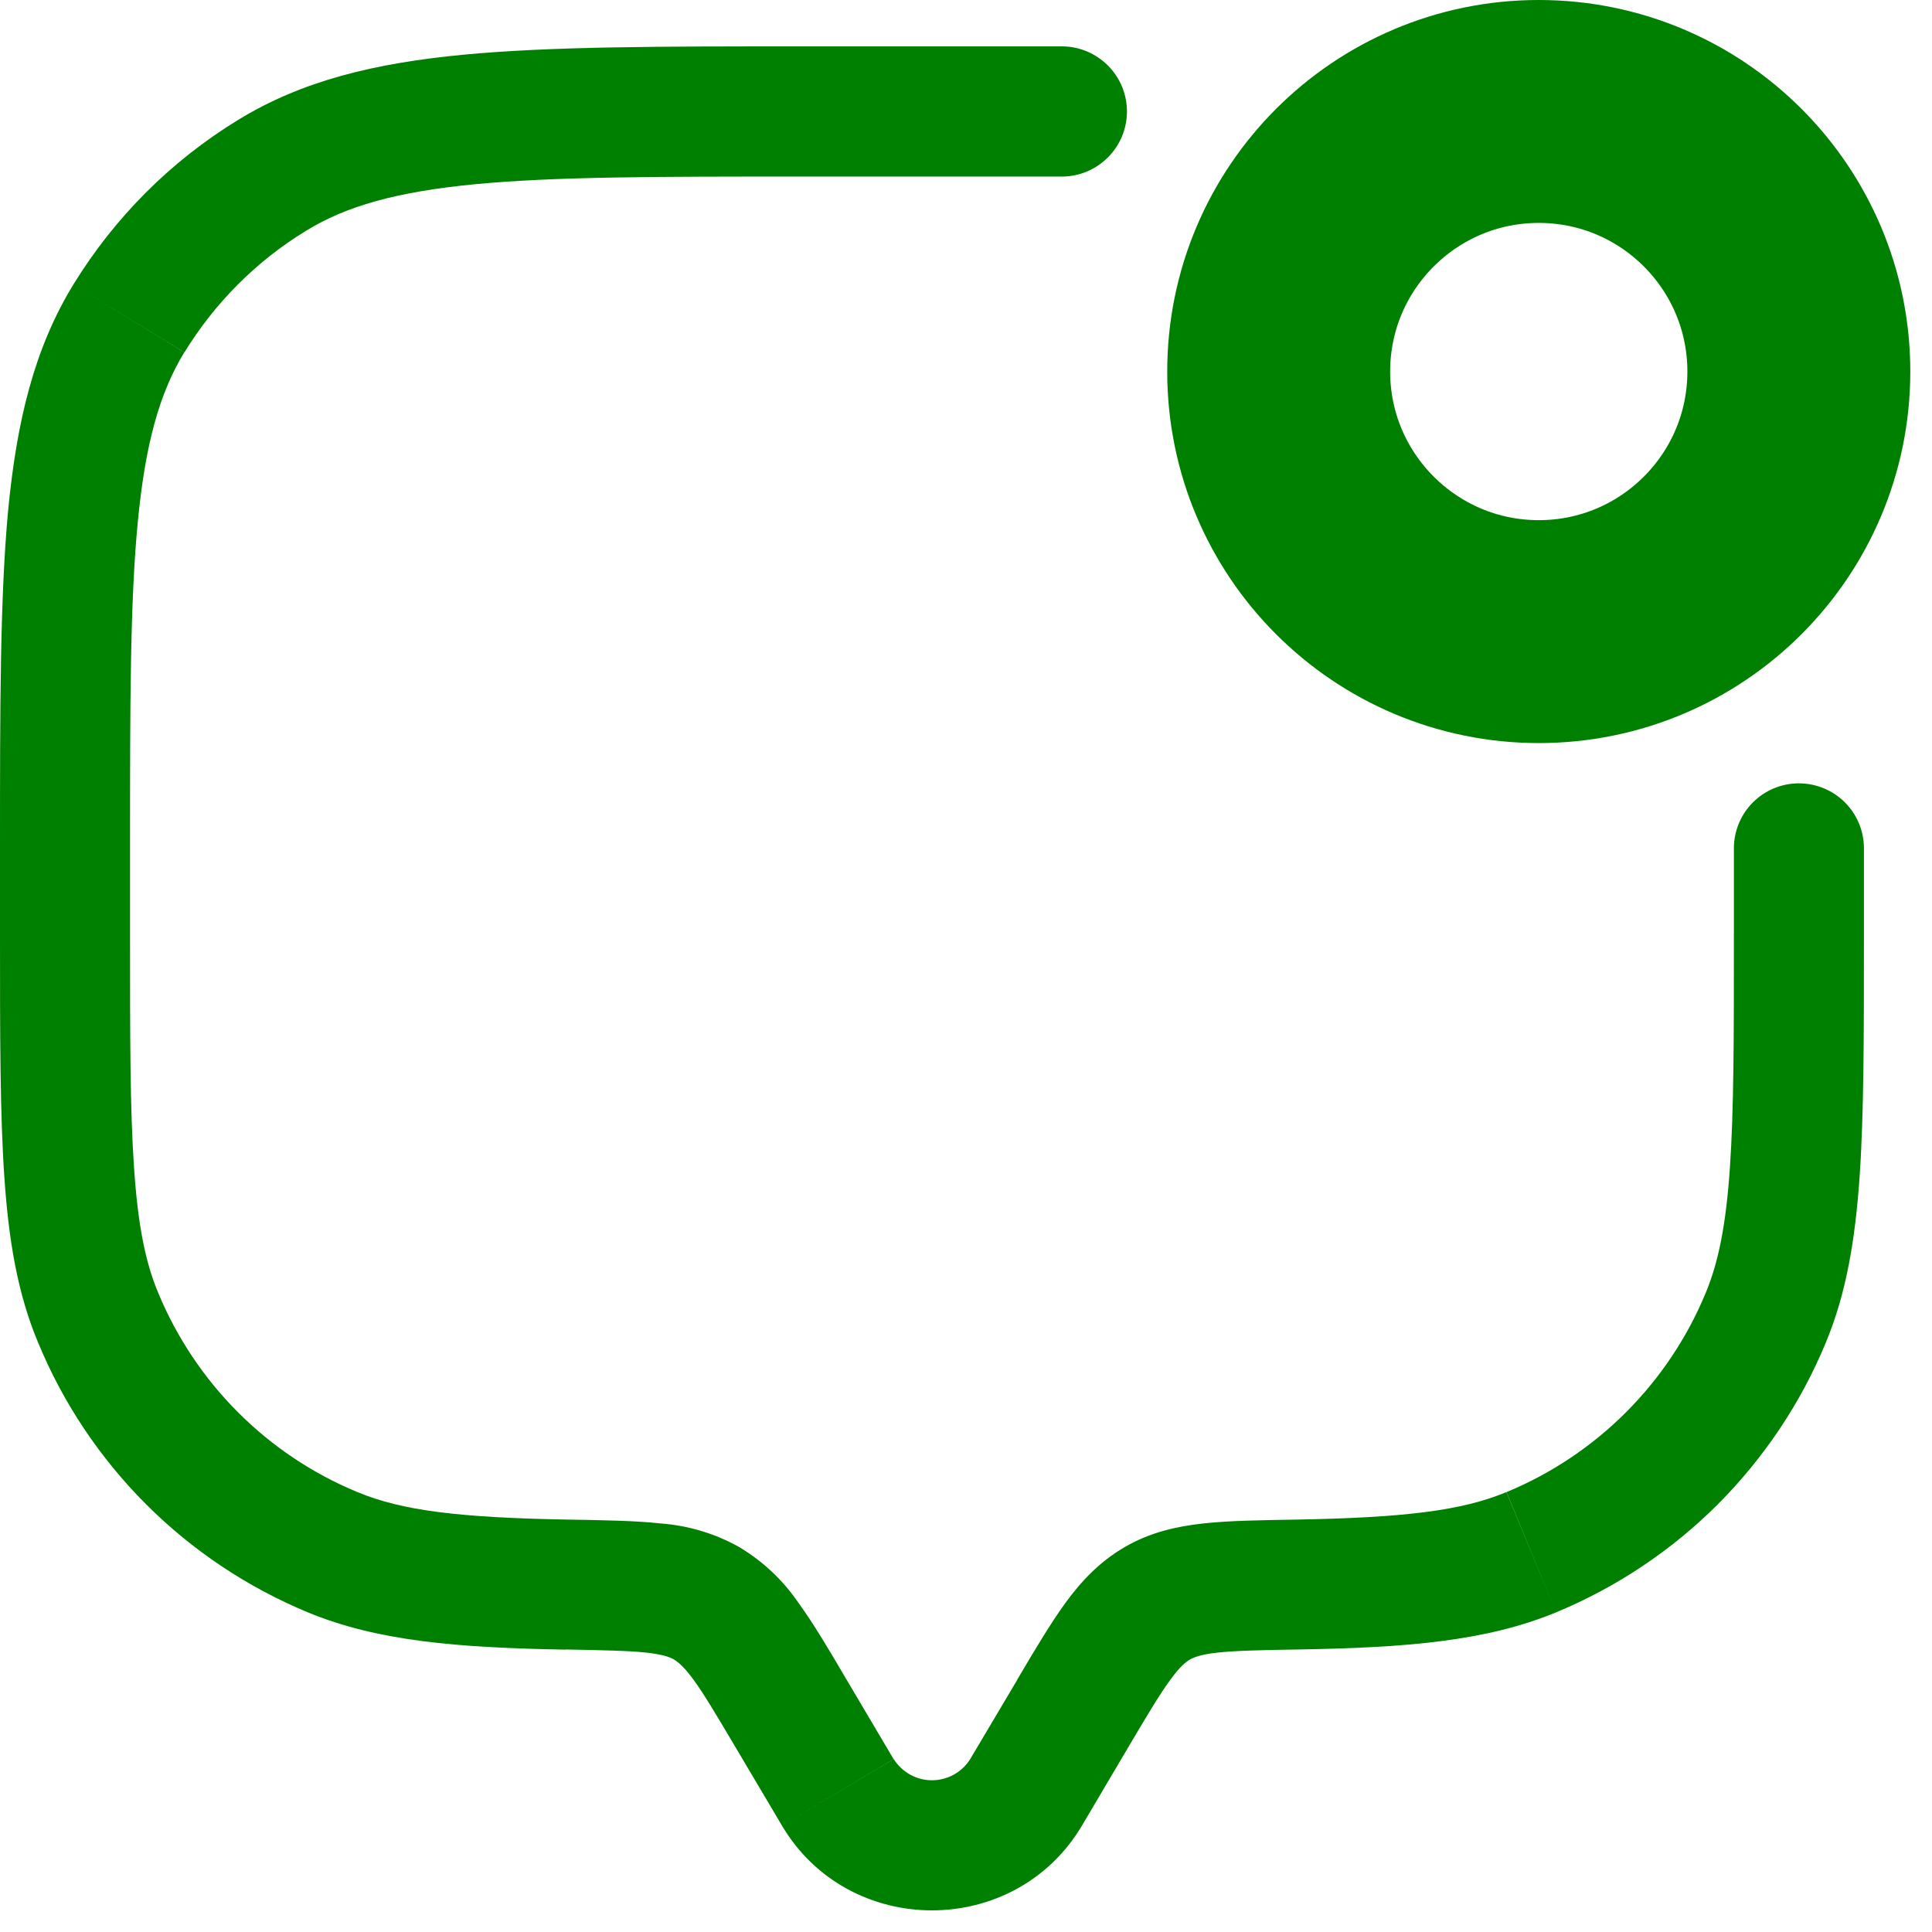
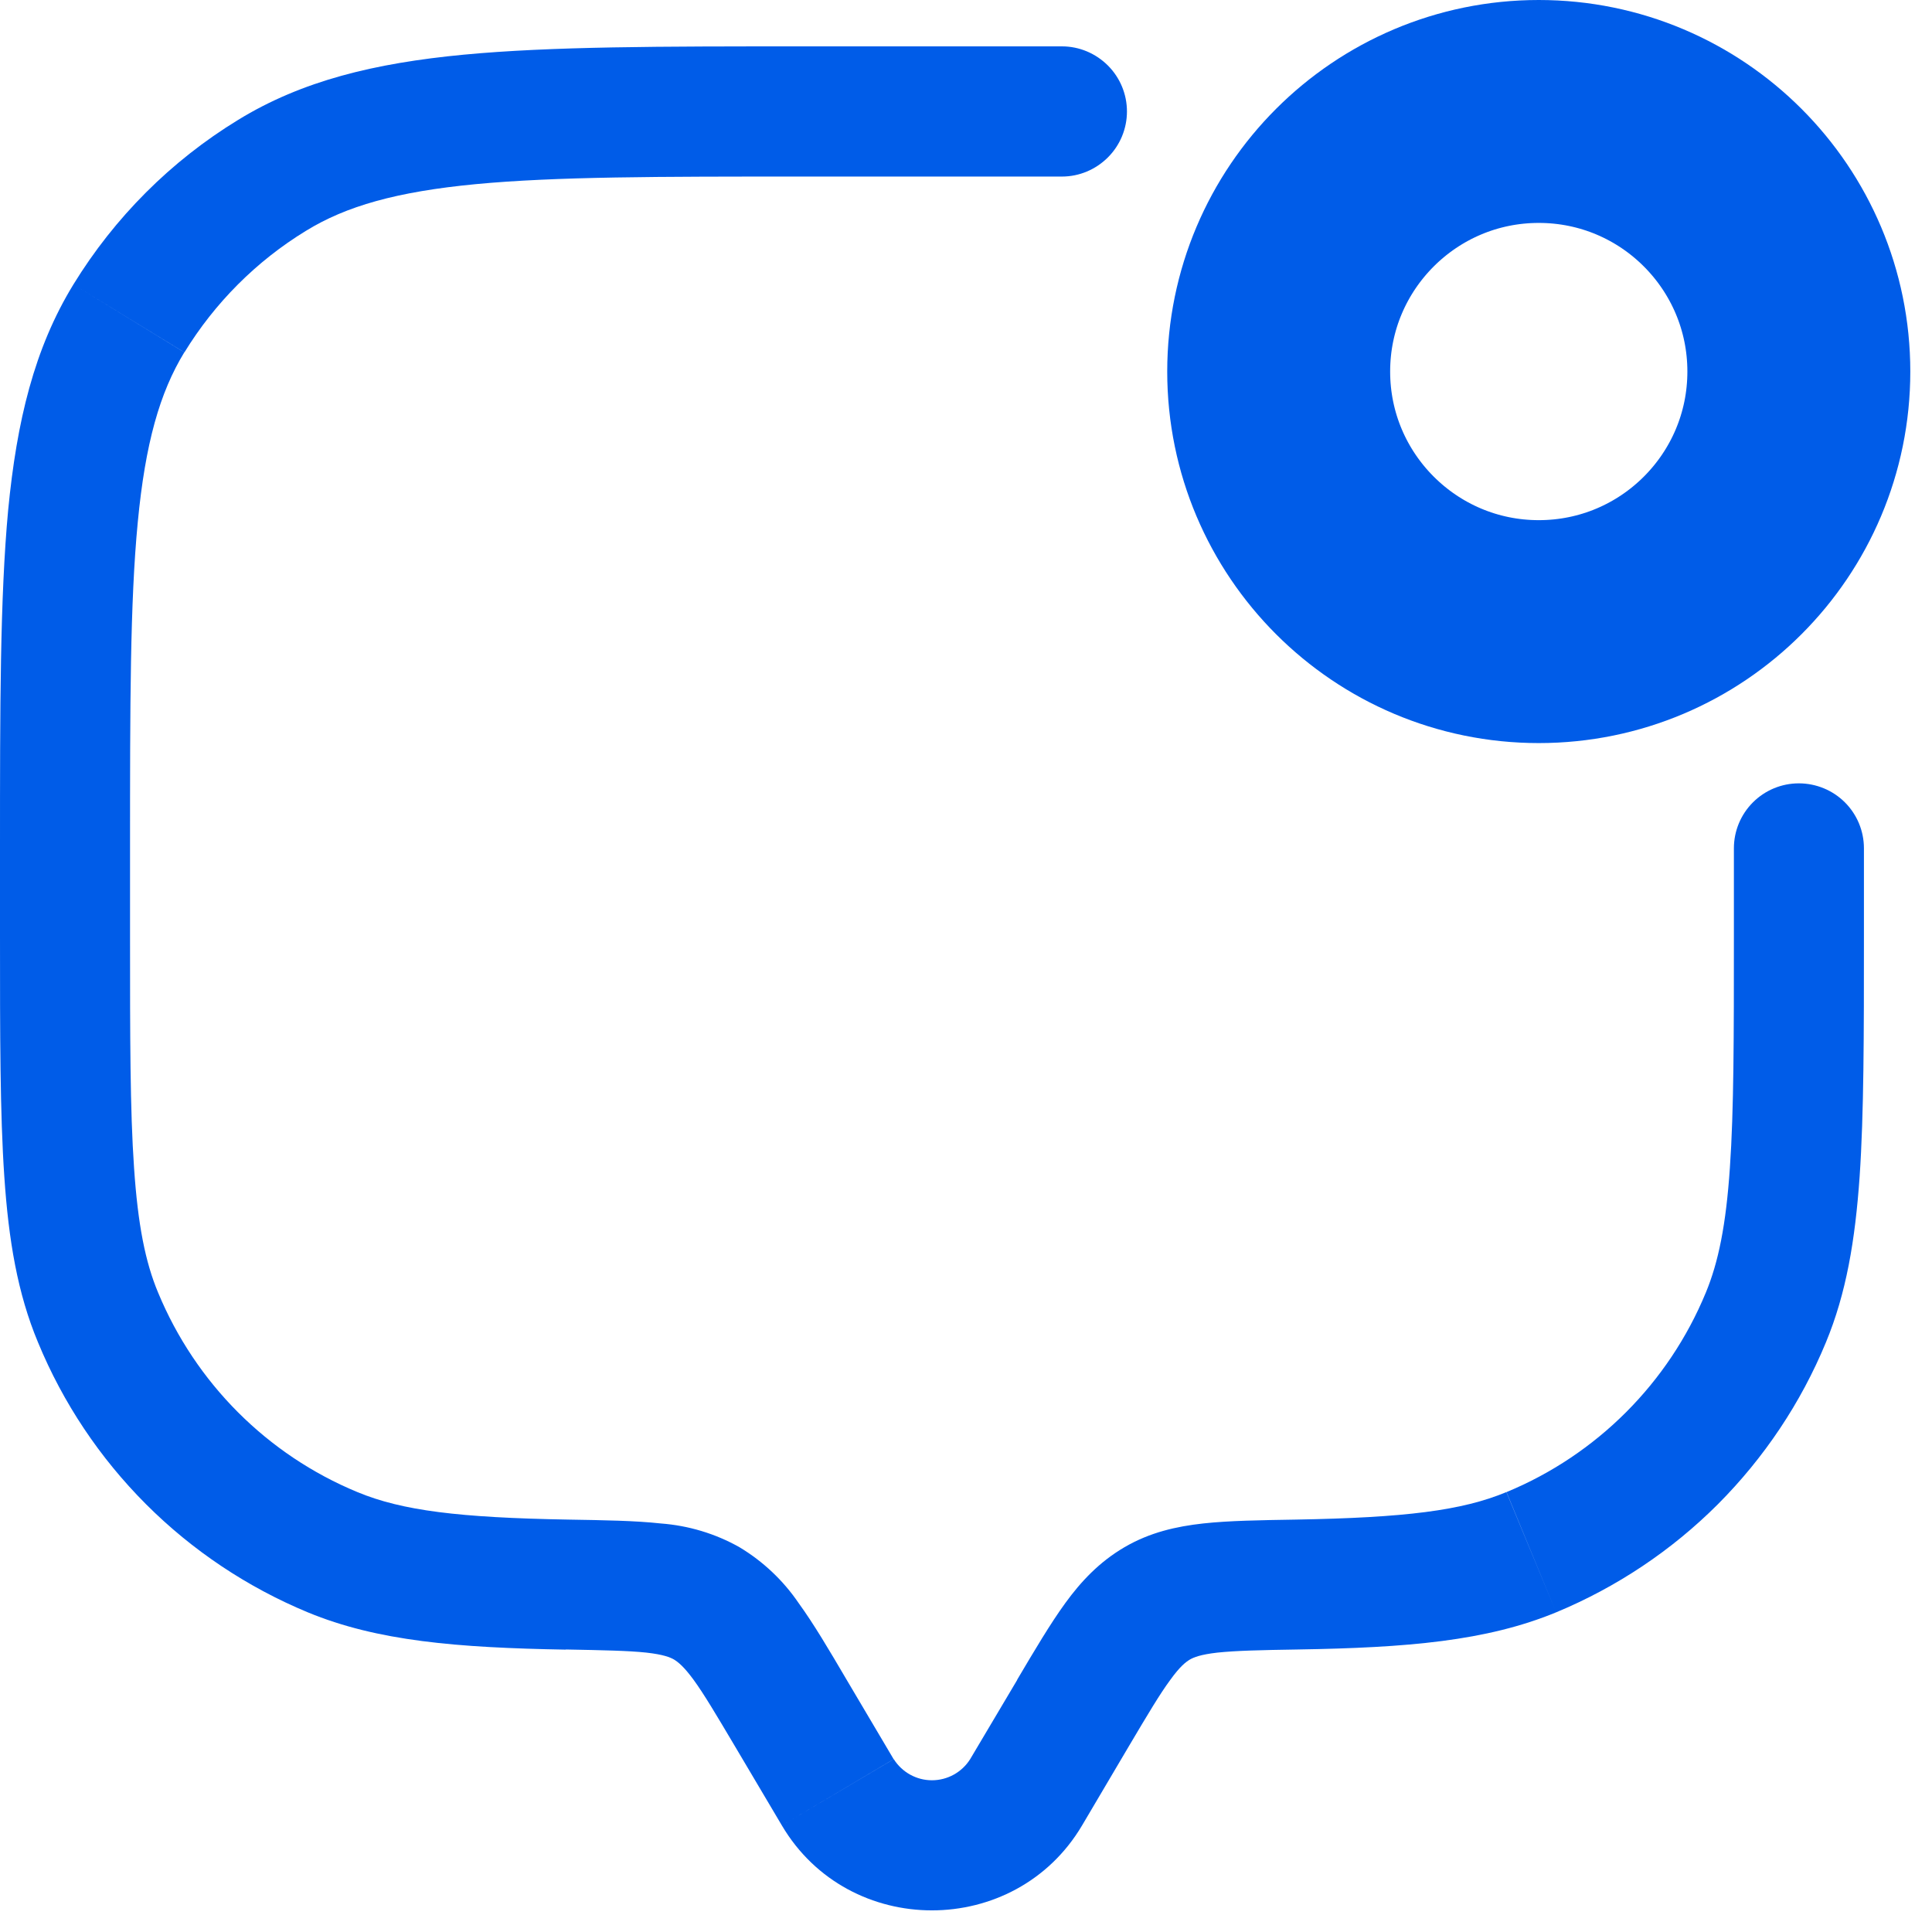
<svg xmlns="http://www.w3.org/2000/svg" width="13" height="13" viewBox="0 0 13 13" fill="none">
-   <path d="M7.146 1.188C7.262 1.188 7.373 1.141 7.455 1.059C7.537 0.977 7.583 0.866 7.583 0.75C7.583 0.634 7.537 0.523 7.455 0.441C7.373 0.359 7.262 0.312 7.146 0.312V1.188ZM12.542 5.708C12.542 5.592 12.496 5.481 12.414 5.399C12.332 5.317 12.22 5.271 12.104 5.271C11.988 5.271 11.877 5.317 11.795 5.399C11.713 5.481 11.667 5.592 11.667 5.708H12.542ZM7.281 12.283L7.597 11.748L6.845 11.303L6.528 11.837L7.281 12.283ZM4.944 11.748L5.261 12.283L6.013 11.837L5.697 11.303L4.944 11.748ZM6.528 11.837C6.501 11.88 6.463 11.916 6.418 11.941C6.373 11.966 6.322 11.979 6.271 11.979C6.219 11.979 6.169 11.966 6.124 11.941C6.079 11.916 6.041 11.88 6.014 11.837L5.261 12.283C5.711 13.045 6.83 13.045 7.281 12.283L6.528 11.837ZM5.396 1.188H7.146V0.312H5.396V1.188ZM11.667 5.708V6.292H12.542V5.708H11.667ZM0.875 6.292V5.708H0V6.292H0.875ZM0 6.292C0 6.965 -2.82501e-08 7.492 0.029 7.917C0.058 8.346 0.118 8.703 0.256 9.033L1.064 8.698C0.978 8.493 0.928 8.242 0.902 7.858C0.875 7.469 0.875 6.977 0.875 6.292H0ZM3.823 10.225C3.09 10.212 2.706 10.165 2.405 10.04L2.071 10.849C2.54 11.043 3.075 11.087 3.807 11.1L3.823 10.225ZM0.256 9.033C0.424 9.44 0.671 9.81 0.983 10.122C1.294 10.433 1.664 10.68 2.071 10.849L2.405 10.04C1.798 9.789 1.316 9.306 1.064 8.698L0.256 9.033ZM11.667 6.292C11.667 6.977 11.667 7.469 11.64 7.858C11.614 8.242 11.563 8.493 11.478 8.698L12.286 9.033C12.423 8.703 12.483 8.346 12.513 7.917C12.542 7.492 12.542 6.965 12.542 6.292H11.667ZM8.734 11.099C9.467 11.087 10.001 11.043 10.471 10.849L10.136 10.04C9.836 10.165 9.452 10.212 8.72 10.225L8.734 11.099ZM11.478 8.698C11.227 9.306 10.744 9.789 10.137 10.04L10.471 10.849C10.878 10.68 11.248 10.433 11.559 10.122C11.87 9.81 12.118 9.44 12.286 9.033L11.478 8.698ZM5.396 0.312C4.45 0.312 3.709 0.312 3.119 0.368C2.522 0.425 2.032 0.543 1.602 0.807L2.059 1.553C2.329 1.387 2.668 1.29 3.202 1.239C3.741 1.188 4.433 1.188 5.396 1.188V0.312ZM0.875 5.708C0.875 4.745 0.875 4.053 0.927 3.514C0.978 2.981 1.075 2.642 1.24 2.371L0.494 1.914C0.23 2.345 0.113 2.834 0.055 3.431C1.73847e-08 4.022 0 4.762 0 5.708H0.875ZM1.602 0.807C1.15 1.083 0.771 1.463 0.494 1.914L1.241 2.371C1.445 2.038 1.725 1.757 2.059 1.553L1.602 0.807ZM5.697 11.303C5.579 11.102 5.475 10.926 5.374 10.787C5.27 10.634 5.134 10.506 4.976 10.411L4.536 11.167C4.563 11.184 4.601 11.213 4.667 11.303C4.737 11.399 4.817 11.534 4.944 11.748L5.697 11.303ZM3.807 11.099C4.064 11.104 4.226 11.107 4.349 11.12C4.465 11.133 4.51 11.152 4.536 11.167L4.976 10.411C4.813 10.319 4.632 10.265 4.446 10.251C4.272 10.232 4.063 10.229 3.823 10.225L3.807 11.099ZM7.597 11.748C7.724 11.534 7.804 11.399 7.875 11.303C7.94 11.213 7.978 11.184 8.006 11.167L7.566 10.411C7.397 10.51 7.274 10.641 7.168 10.787C7.067 10.926 6.963 11.102 6.844 11.303L7.597 11.748ZM8.72 10.225C8.479 10.229 8.27 10.232 8.096 10.251C7.915 10.271 7.737 10.311 7.566 10.411L8.006 11.167C8.032 11.152 8.077 11.133 8.192 11.12C8.316 11.107 8.478 11.103 8.735 11.099L8.72 10.225Z" fill="#008000" />
-   <path d="M10.354 4.25C11.321 4.25 12.104 3.466 12.104 2.5C12.104 1.534 11.321 0.75 10.354 0.75C9.388 0.75 8.604 1.534 8.604 2.5C8.604 3.466 9.388 4.25 10.354 4.25Z" stroke="#008000" stroke-width="1.5" />
+   <path d="M7.146 1.188C7.262 1.188 7.373 1.141 7.455 1.059C7.537 0.977 7.583 0.866 7.583 0.75C7.583 0.634 7.537 0.523 7.455 0.441C7.373 0.359 7.262 0.312 7.146 0.312V1.188ZM12.542 5.708C12.542 5.592 12.496 5.481 12.414 5.399C12.332 5.317 12.22 5.271 12.104 5.271C11.988 5.271 11.877 5.317 11.795 5.399C11.713 5.481 11.667 5.592 11.667 5.708H12.542ZM7.281 12.283L7.597 11.748L6.845 11.303L6.528 11.837L7.281 12.283ZM4.944 11.748L5.261 12.283L6.013 11.837L5.697 11.303L4.944 11.748ZM6.528 11.837C6.501 11.88 6.463 11.916 6.418 11.941C6.373 11.966 6.322 11.979 6.271 11.979C6.219 11.979 6.169 11.966 6.124 11.941C6.079 11.916 6.041 11.88 6.014 11.837L5.261 12.283C5.711 13.045 6.83 13.045 7.281 12.283L6.528 11.837ZM5.396 1.188H7.146V0.312H5.396V1.188ZM11.667 5.708V6.292H12.542V5.708H11.667ZM0.875 6.292V5.708H0V6.292H0.875ZM0 6.292C0 6.965 -2.82501e-08 7.492 0.029 7.917C0.058 8.346 0.118 8.703 0.256 9.033L1.064 8.698C0.978 8.493 0.928 8.242 0.902 7.858C0.875 7.469 0.875 6.977 0.875 6.292H0ZM3.823 10.225C3.09 10.212 2.706 10.165 2.405 10.04L2.071 10.849C2.54 11.043 3.075 11.087 3.807 11.1L3.823 10.225ZM0.256 9.033C0.424 9.44 0.671 9.81 0.983 10.122C1.294 10.433 1.664 10.68 2.071 10.849L2.405 10.04C1.798 9.789 1.316 9.306 1.064 8.698L0.256 9.033ZM11.667 6.292C11.667 6.977 11.667 7.469 11.64 7.858C11.614 8.242 11.563 8.493 11.478 8.698L12.286 9.033C12.423 8.703 12.483 8.346 12.513 7.917C12.542 7.492 12.542 6.965 12.542 6.292H11.667ZM8.734 11.099C9.467 11.087 10.001 11.043 10.471 10.849L10.136 10.04C9.836 10.165 9.452 10.212 8.72 10.225L8.734 11.099ZM11.478 8.698C11.227 9.306 10.744 9.789 10.137 10.04L10.471 10.849C10.878 10.68 11.248 10.433 11.559 10.122C11.87 9.81 12.118 9.44 12.286 9.033L11.478 8.698ZM5.396 0.312C4.45 0.312 3.709 0.312 3.119 0.368C2.522 0.425 2.032 0.543 1.602 0.807L2.059 1.553C2.329 1.387 2.668 1.29 3.202 1.239C3.741 1.188 4.433 1.188 5.396 1.188V0.312ZM0.875 5.708C0.875 4.745 0.875 4.053 0.927 3.514C0.978 2.981 1.075 2.642 1.24 2.371L0.494 1.914C0.23 2.345 0.113 2.834 0.055 3.431C1.73847e-08 4.022 0 4.762 0 5.708H0.875ZM1.602 0.807C1.15 1.083 0.771 1.463 0.494 1.914L1.241 2.371C1.445 2.038 1.725 1.757 2.059 1.553L1.602 0.807ZM5.697 11.303C5.579 11.102 5.475 10.926 5.374 10.787C5.27 10.634 5.134 10.506 4.976 10.411L4.536 11.167C4.563 11.184 4.601 11.213 4.667 11.303C4.737 11.399 4.817 11.534 4.944 11.748L5.697 11.303ZM3.807 11.099C4.064 11.104 4.226 11.107 4.349 11.12C4.465 11.133 4.51 11.152 4.536 11.167L4.976 10.411C4.813 10.319 4.632 10.265 4.446 10.251C4.272 10.232 4.063 10.229 3.823 10.225L3.807 11.099ZM7.597 11.748C7.724 11.534 7.804 11.399 7.875 11.303C7.94 11.213 7.978 11.184 8.006 11.167L7.566 10.411C7.397 10.51 7.274 10.641 7.168 10.787C7.067 10.926 6.963 11.102 6.844 11.303L7.597 11.748ZM8.72 10.225C8.479 10.229 8.27 10.232 8.096 10.251C7.915 10.271 7.737 10.311 7.566 10.411L8.006 11.167C8.032 11.152 8.077 11.133 8.192 11.12C8.316 11.107 8.478 11.103 8.735 11.099L8.72 10.225Z" fill="#005ce8" />
+   <path d="M10.354 4.25C11.321 4.25 12.104 3.466 12.104 2.5C12.104 1.534 11.321 0.75 10.354 0.75C9.388 0.75 8.604 1.534 8.604 2.5C8.604 3.466 9.388 4.25 10.354 4.25Z" stroke="#005ce8" stroke-width="1.5" />
</svg>
